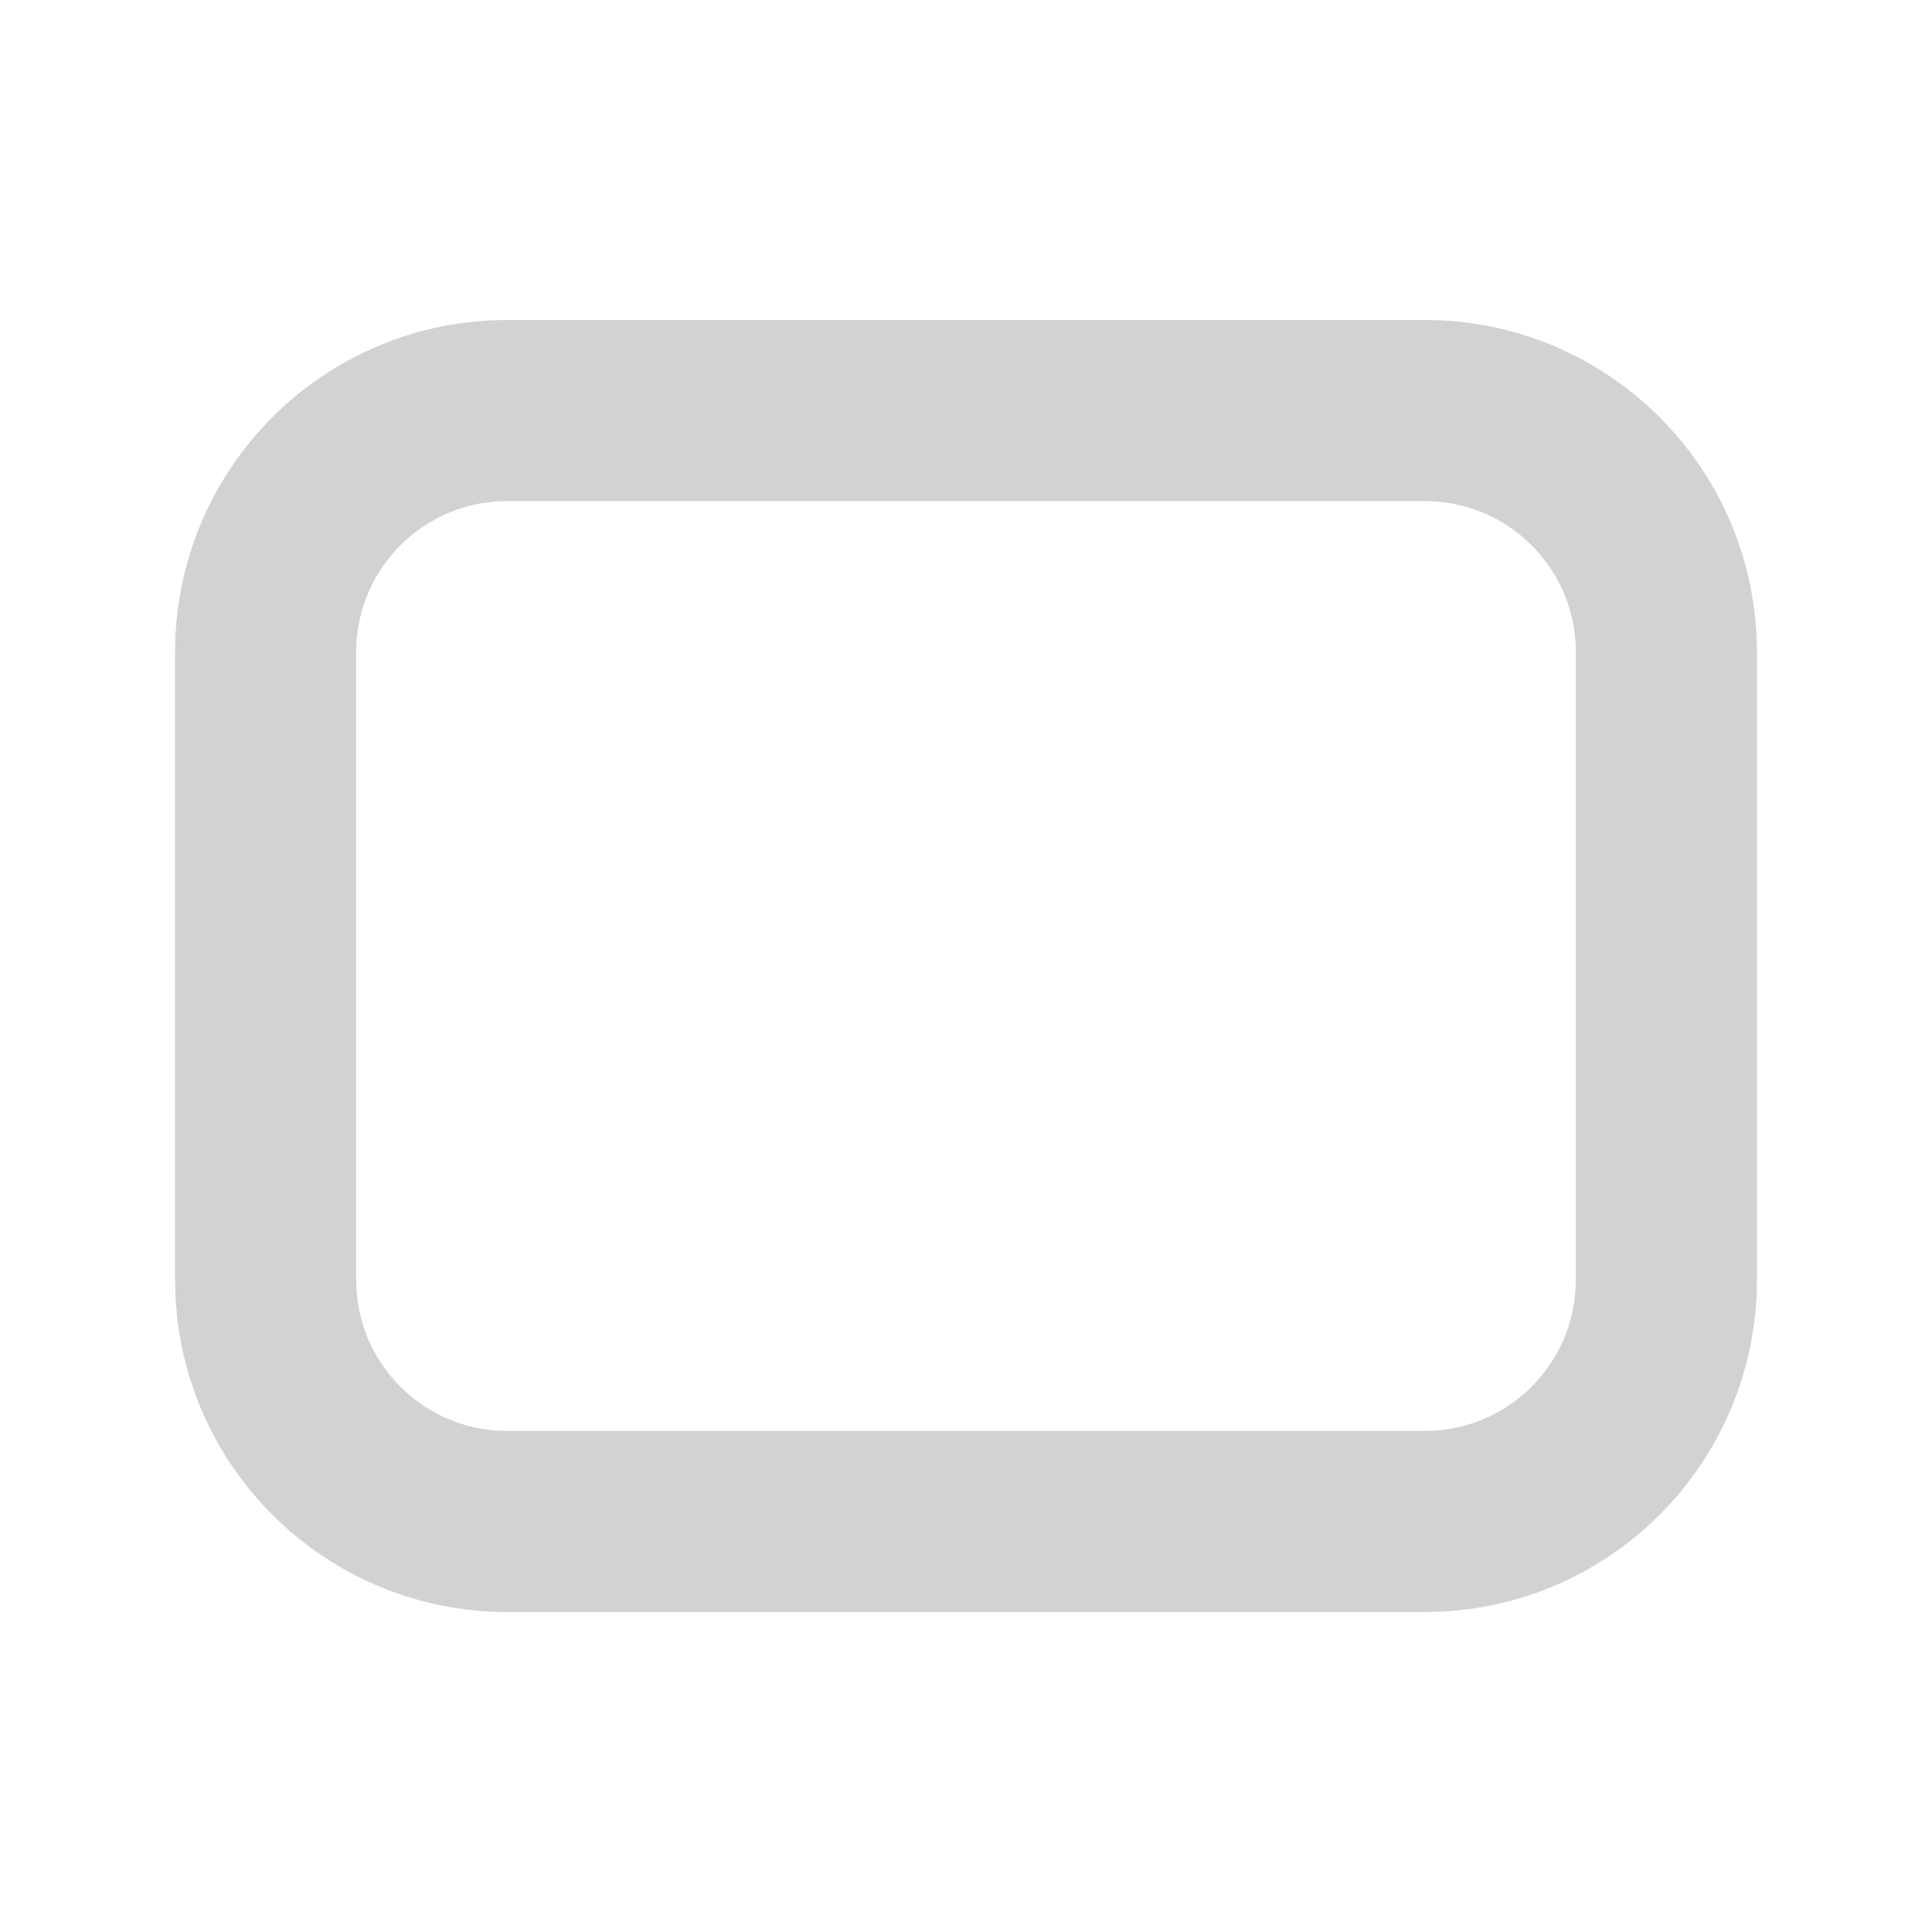
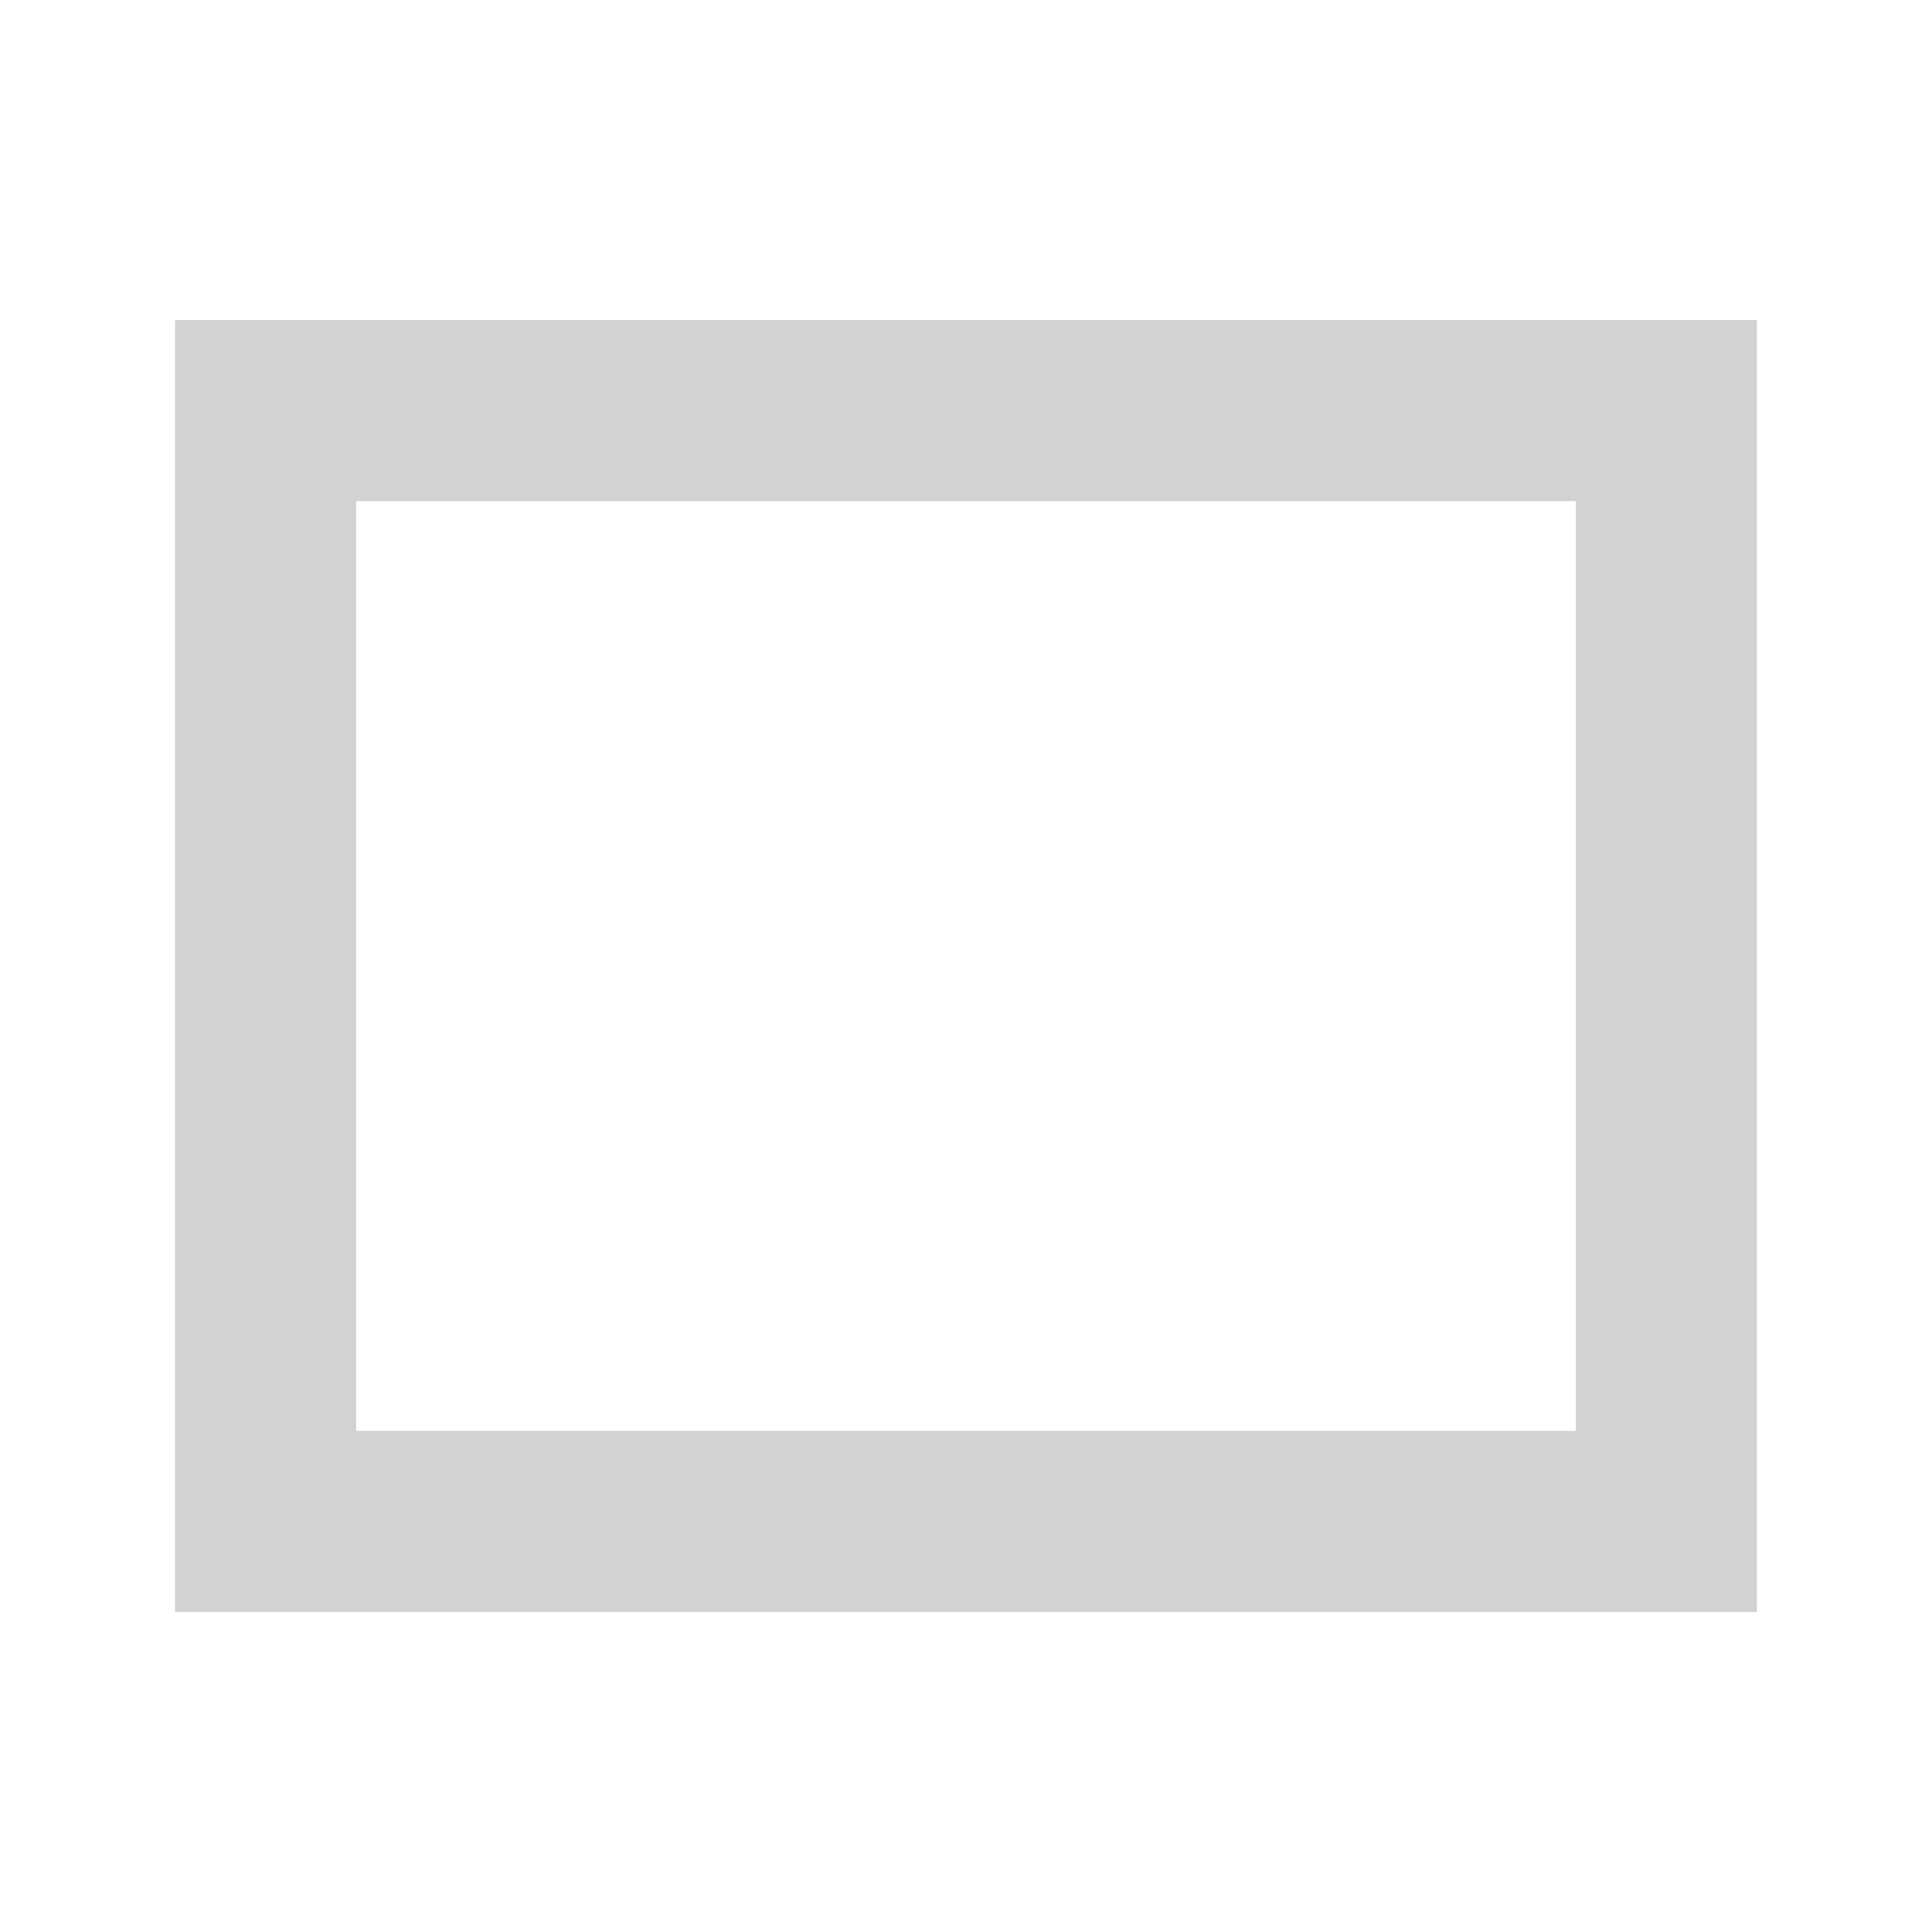
<svg xmlns="http://www.w3.org/2000/svg" width="16" height="16" viewBox="0 0 16 16">
-   <g stroke="#d2d2d2" stroke-width="1.5" stroke-linecap="round" stroke-linejoin="round" fill="none">
-     <rect x="2.2" y="3.4" width="11.6" height="9.2" rx="2" />
+   <g stroke="#d2d2d2" stroke-width="1.5" stroke-linecap="butt" stroke-linejoin="miter" fill="none">
+     <rect x="2.2" y="3.4" width="11.6" height="9.2" rx="0" />
  </g>
</svg>
